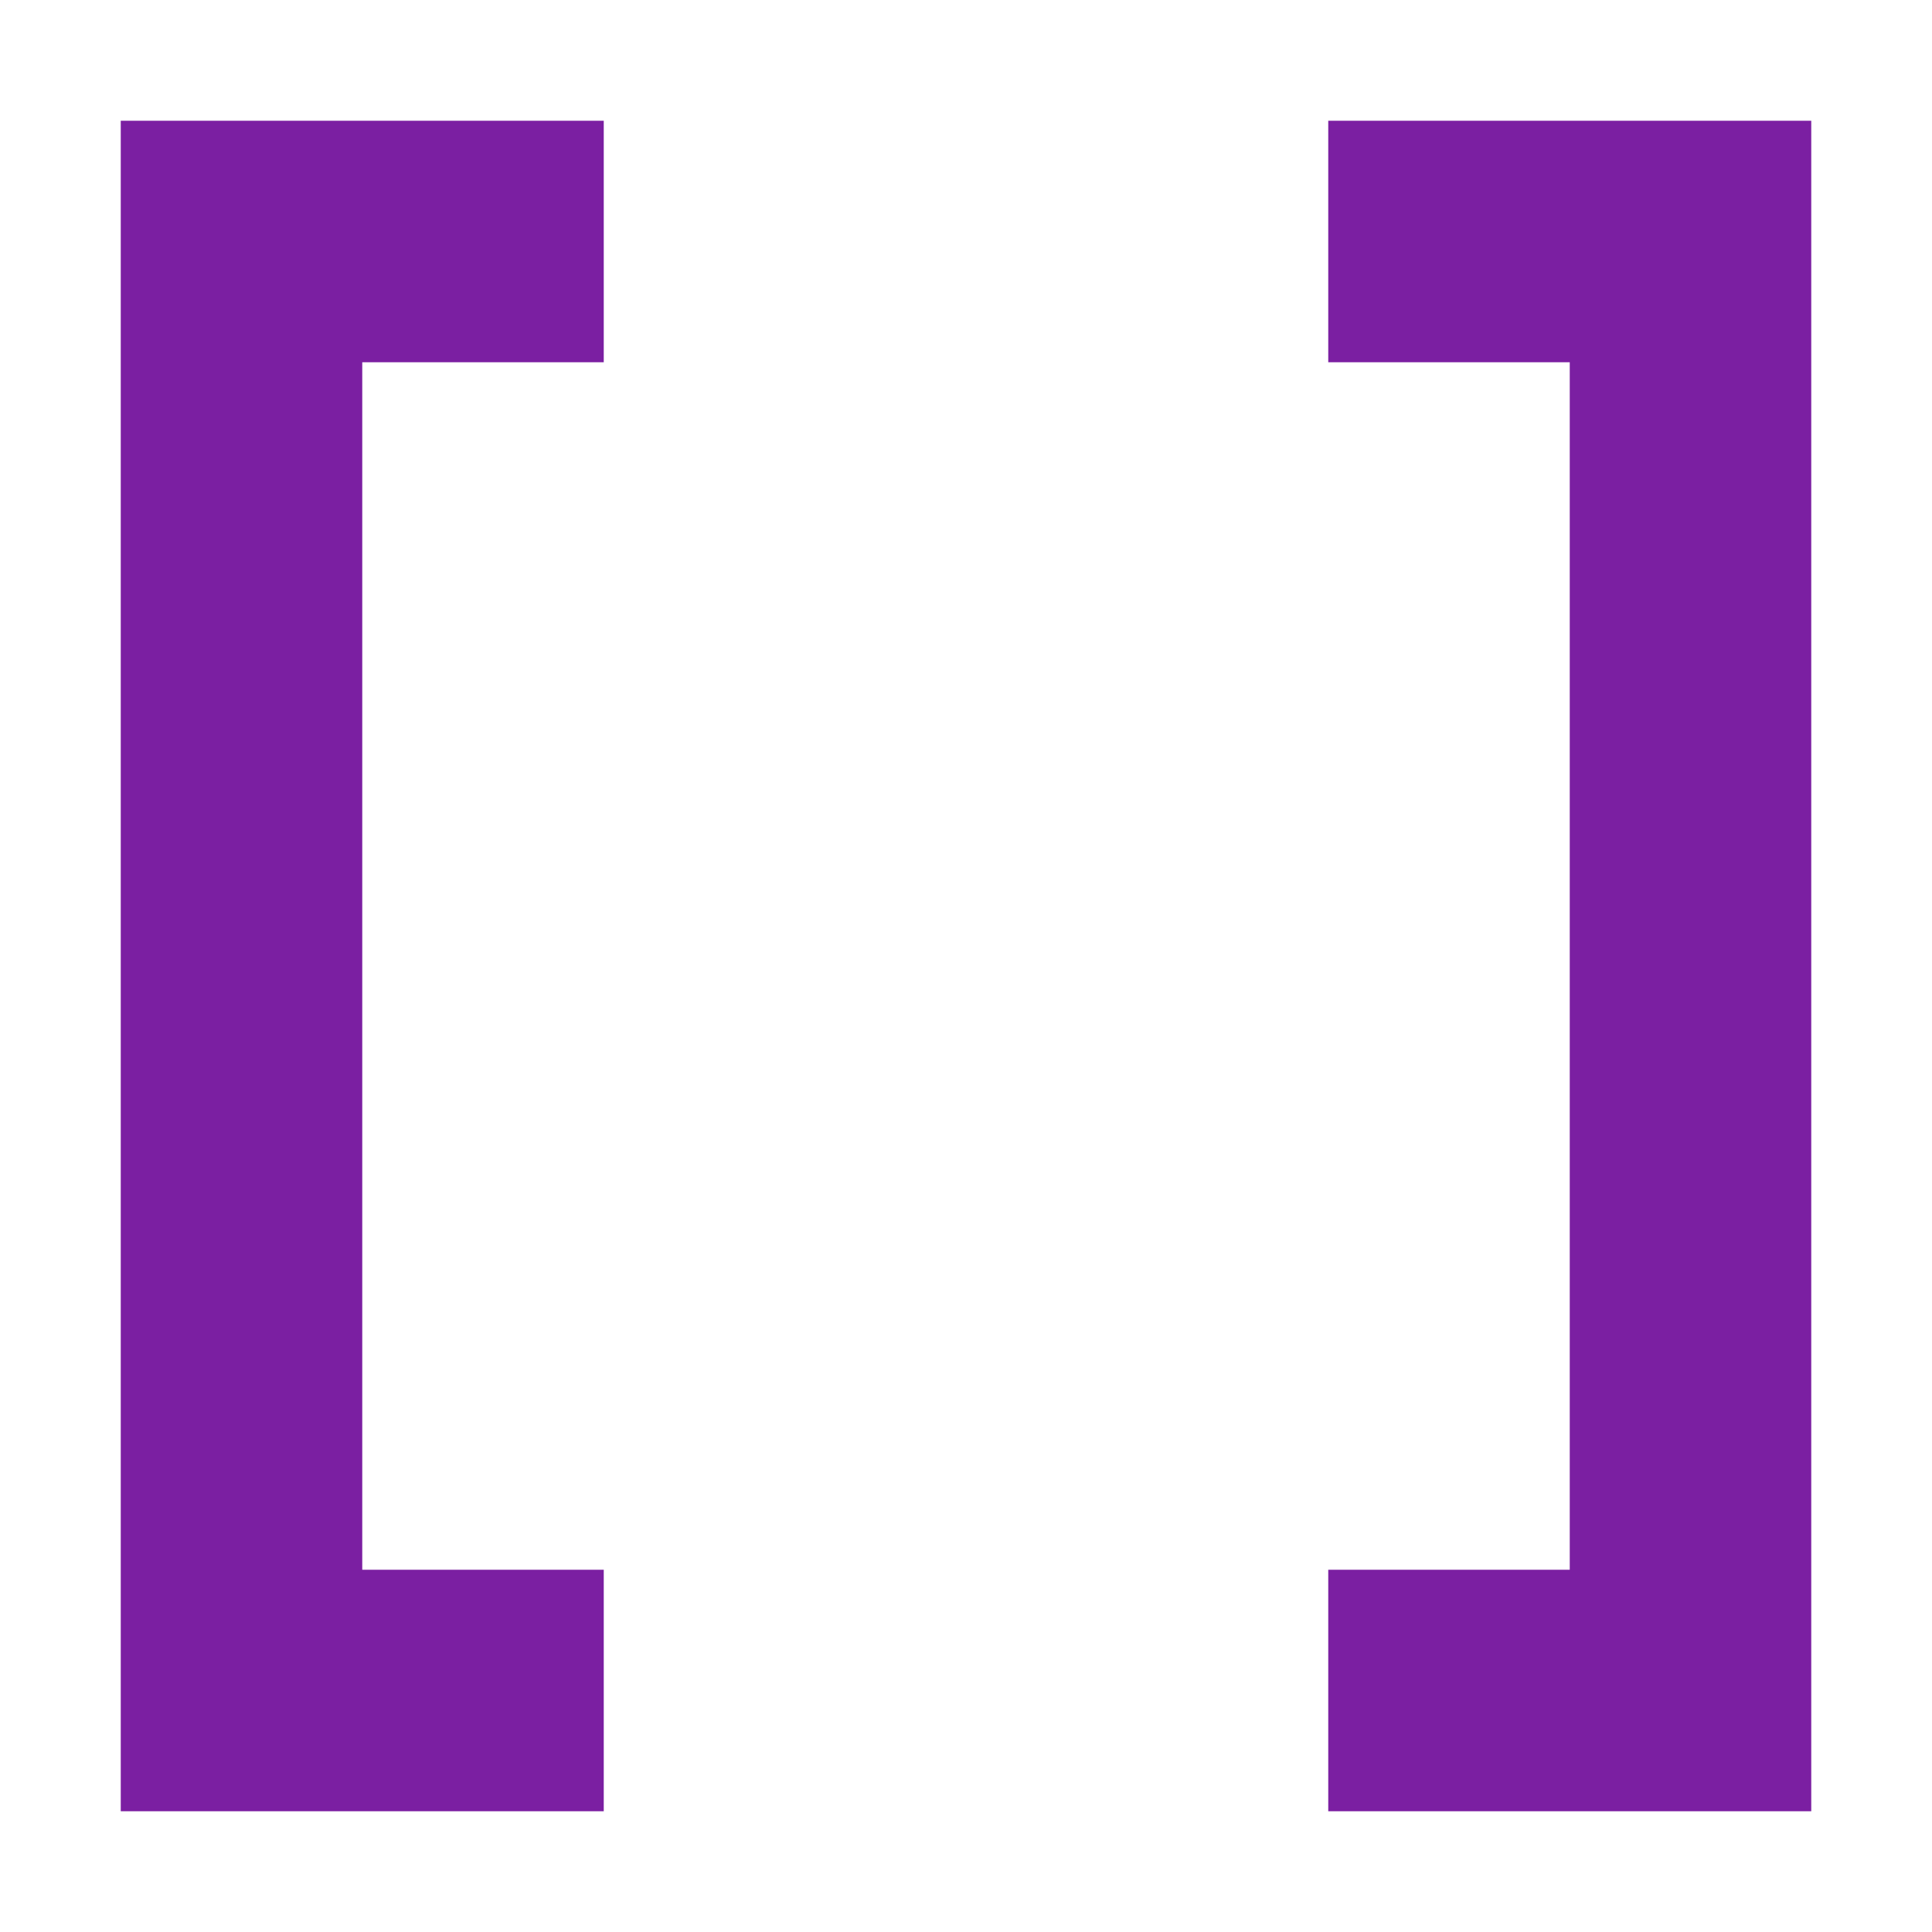
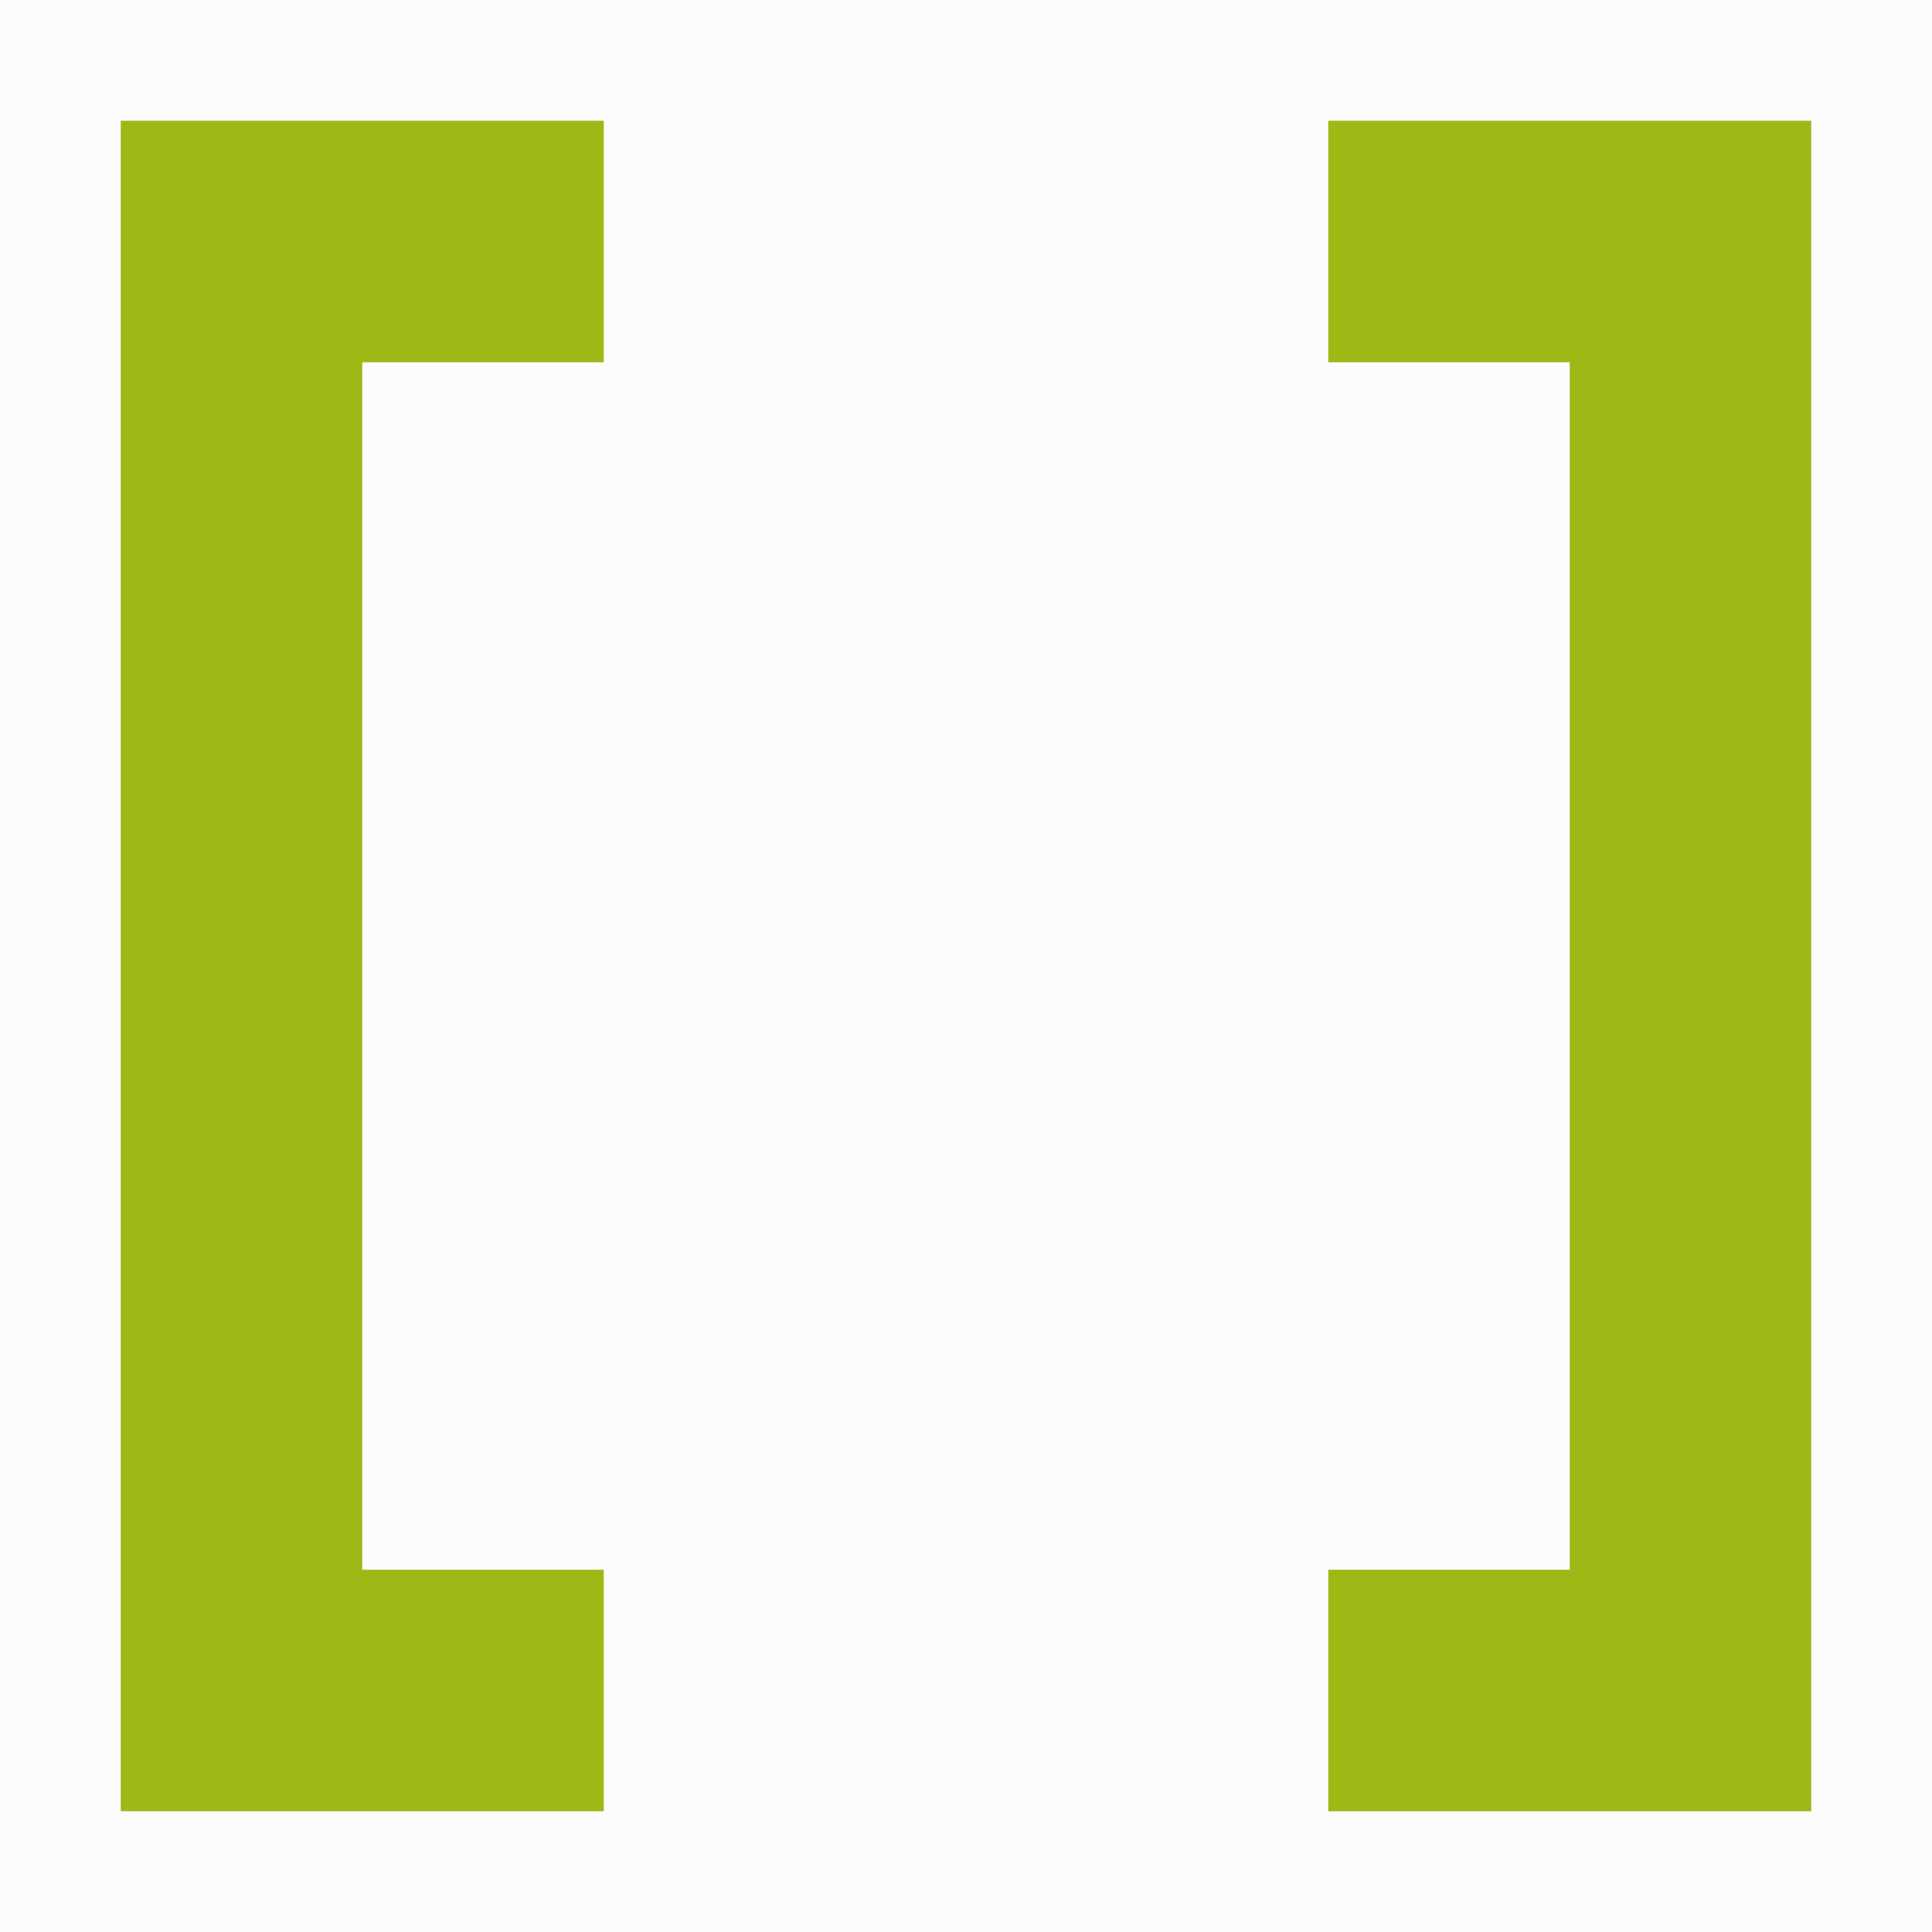
- <svg xmlns="http://www.w3.org/2000/svg" id="Layer_1" data-name="Layer 1" width="144" height="144" viewBox="0 0 144 144">
-   <defs>
-     <style>.cls-1{fill:#7b1fa2;}</style>
-   </defs>
-   <polygon class="cls-1" points="45 27 45 9 9 9 9 27 9 117 9 135 27 135 45 135 45 117 27 117 27 27 45 27" />
-   <polygon class="cls-1" points="99 117 99 135 135 135 135 117 135 27 135 9 117 9 99 9 99 27 117 27 117 117 99 117" />
+ <svg xmlns="http://www.w3.org/2000/svg" version="1.1" width="144" height="144" viewBox="0,0,144,144">
+   <g transform="translate(-169,-108)">
+     <g stroke="none" stroke-miterlimit="10">
+       <path d="M196,135v90h18v18h-18h-18v-18v-90v-18h36v18z" fill="#9ebb16" />
+       <path d="M286,225v-90h-18v-18h18h18v18v90v18h-36v-18z" fill="#9ebb16" />
+       <path d="M169,252v-144h144v144z" fill-opacity="0.012" fill="#0f380f" />
+     </g>
+   </g>
</svg>
